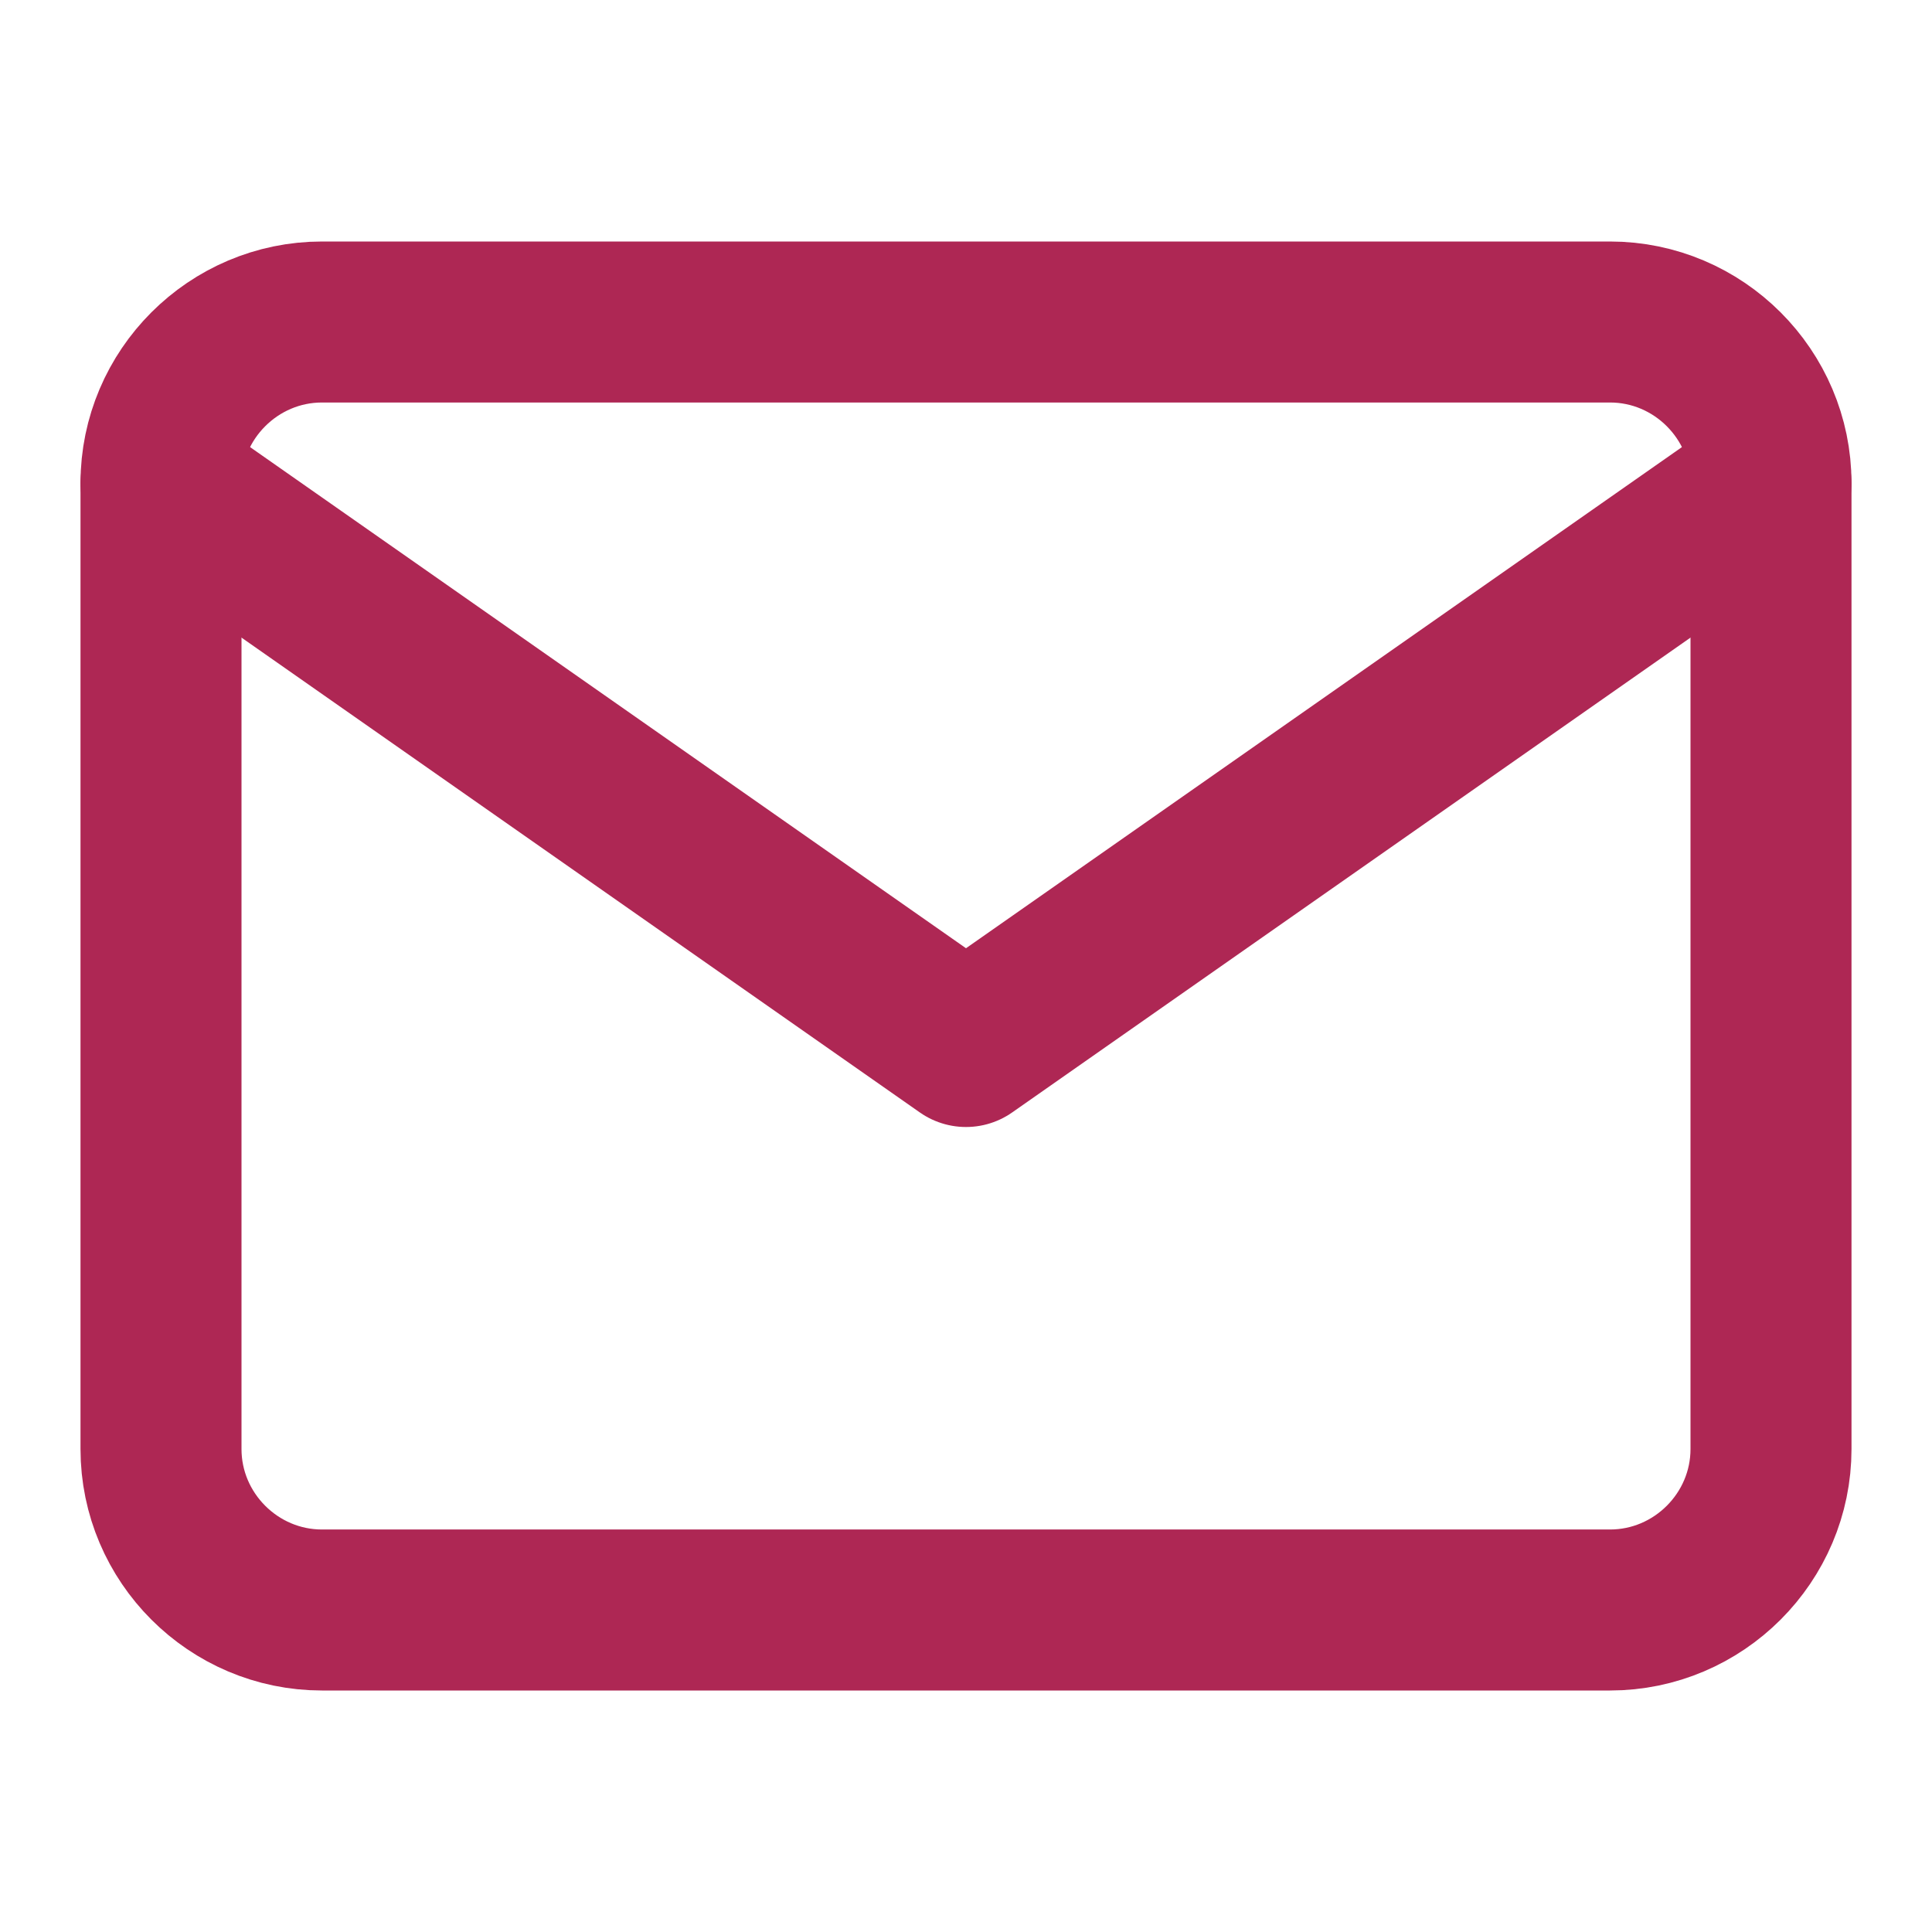
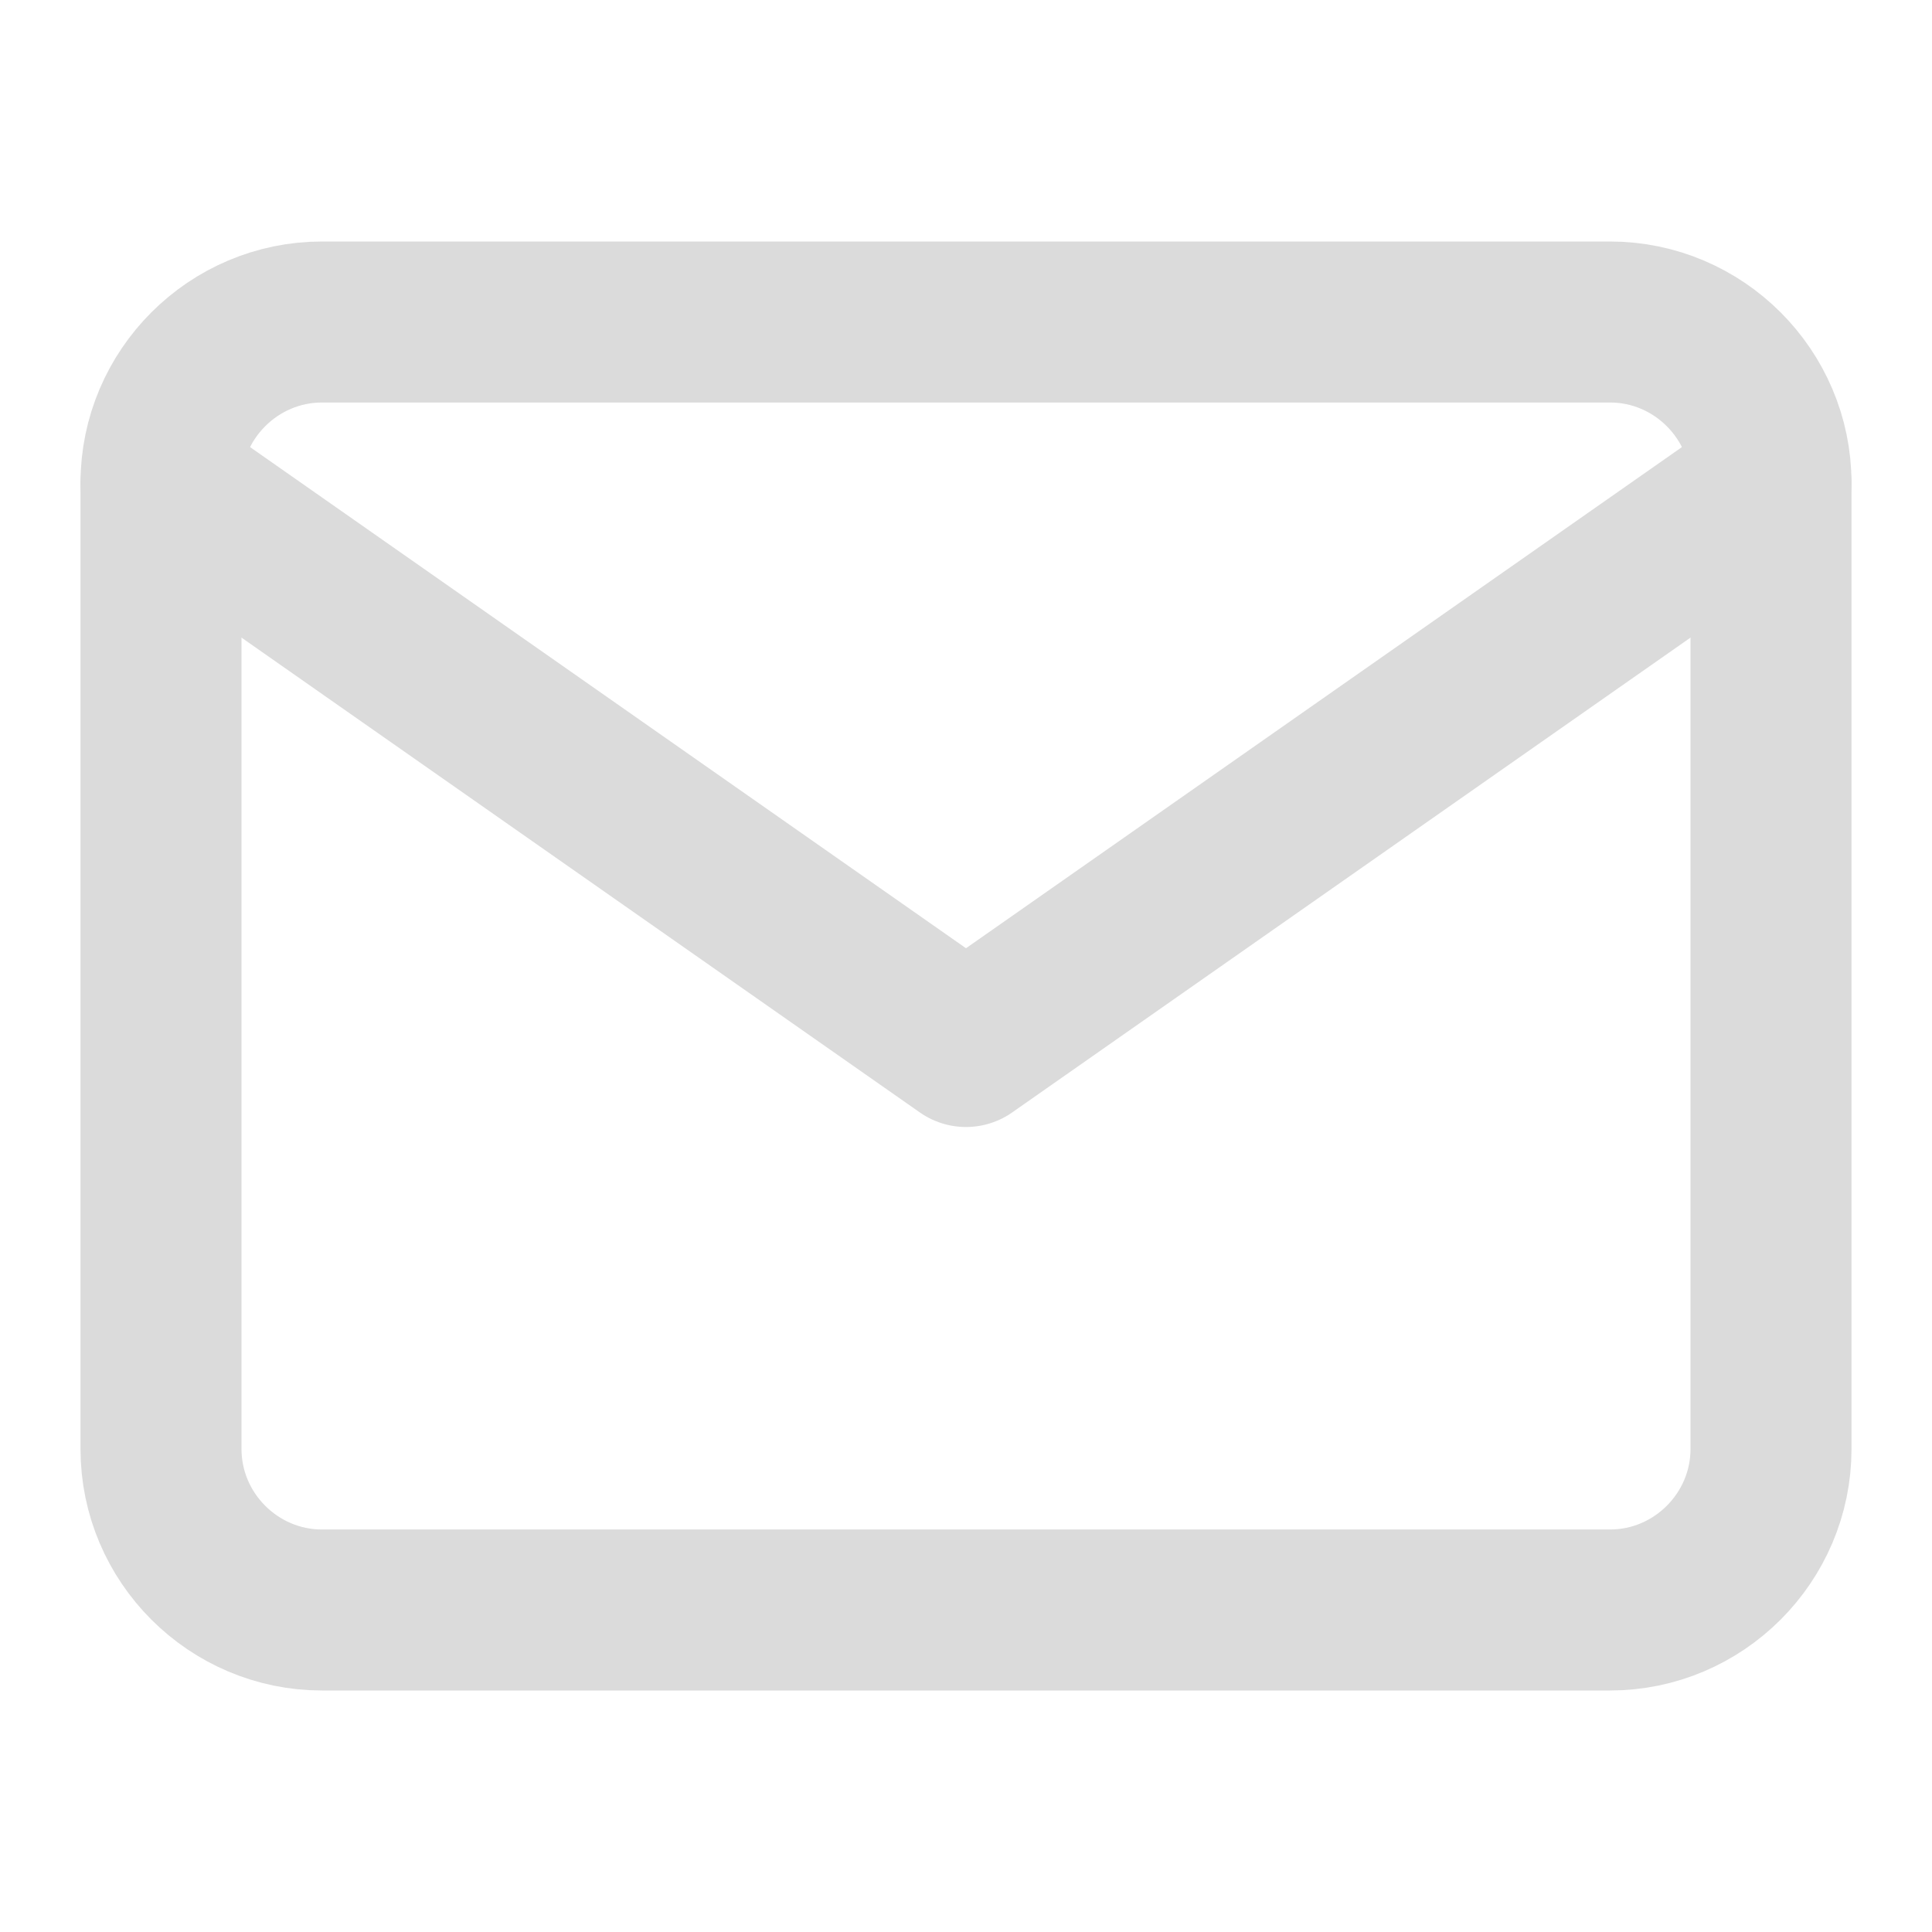
- <svg xmlns="http://www.w3.org/2000/svg" width="32" height="32" viewBox="0 0 24 24" fill="none" stroke="#ae2754" stroke-width="2" stroke-linecap="round" stroke-linejoin="round" class="feather feather-mail">
+ <svg xmlns="http://www.w3.org/2000/svg" width="28" height="28" viewBox="0 0 24 24" fill="none" stroke="#dbdbdb" stroke-width="2" stroke-linecap="round" stroke-linejoin="round" class="feather feather-mail">
  <path d="M4 4h16c1.1 0 2 .9 2 2v12c0 1.1-.9 2-2 2H4c-1.1 0-2-.9-2-2V6c0-1.1.9-2 2-2z" />
  <polyline points="22,6 12,13 2,6" />
</svg>
